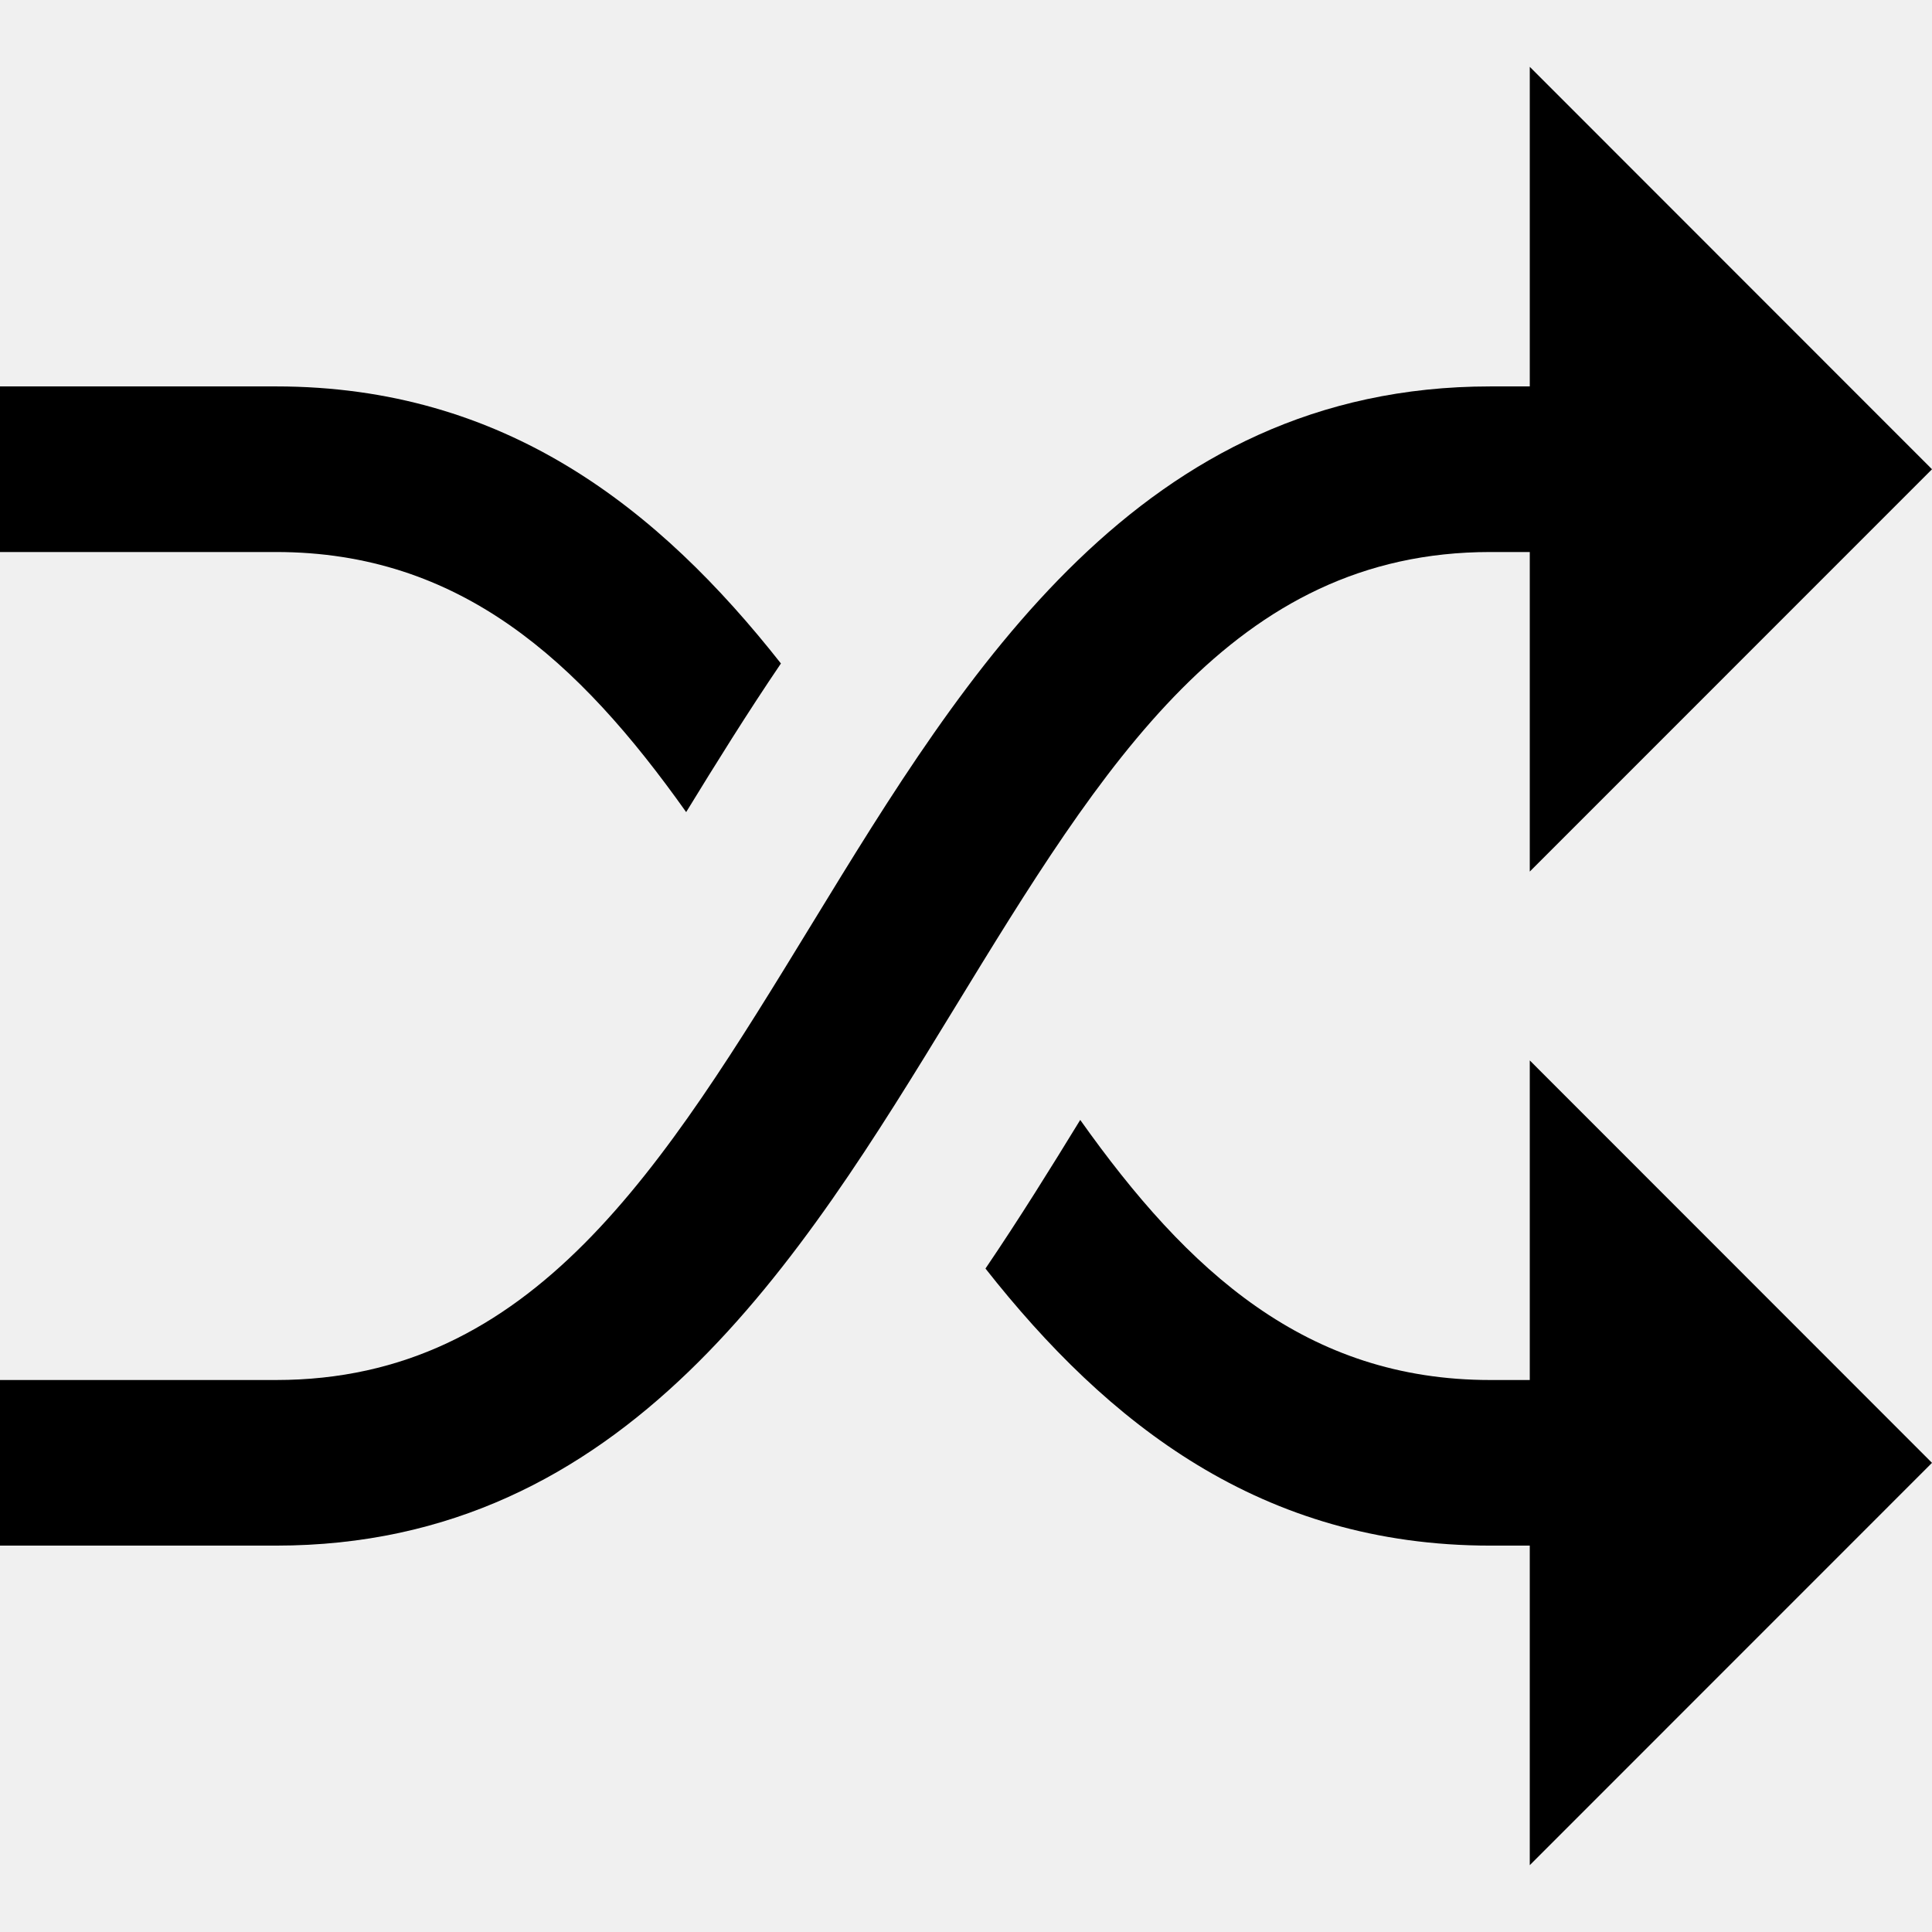
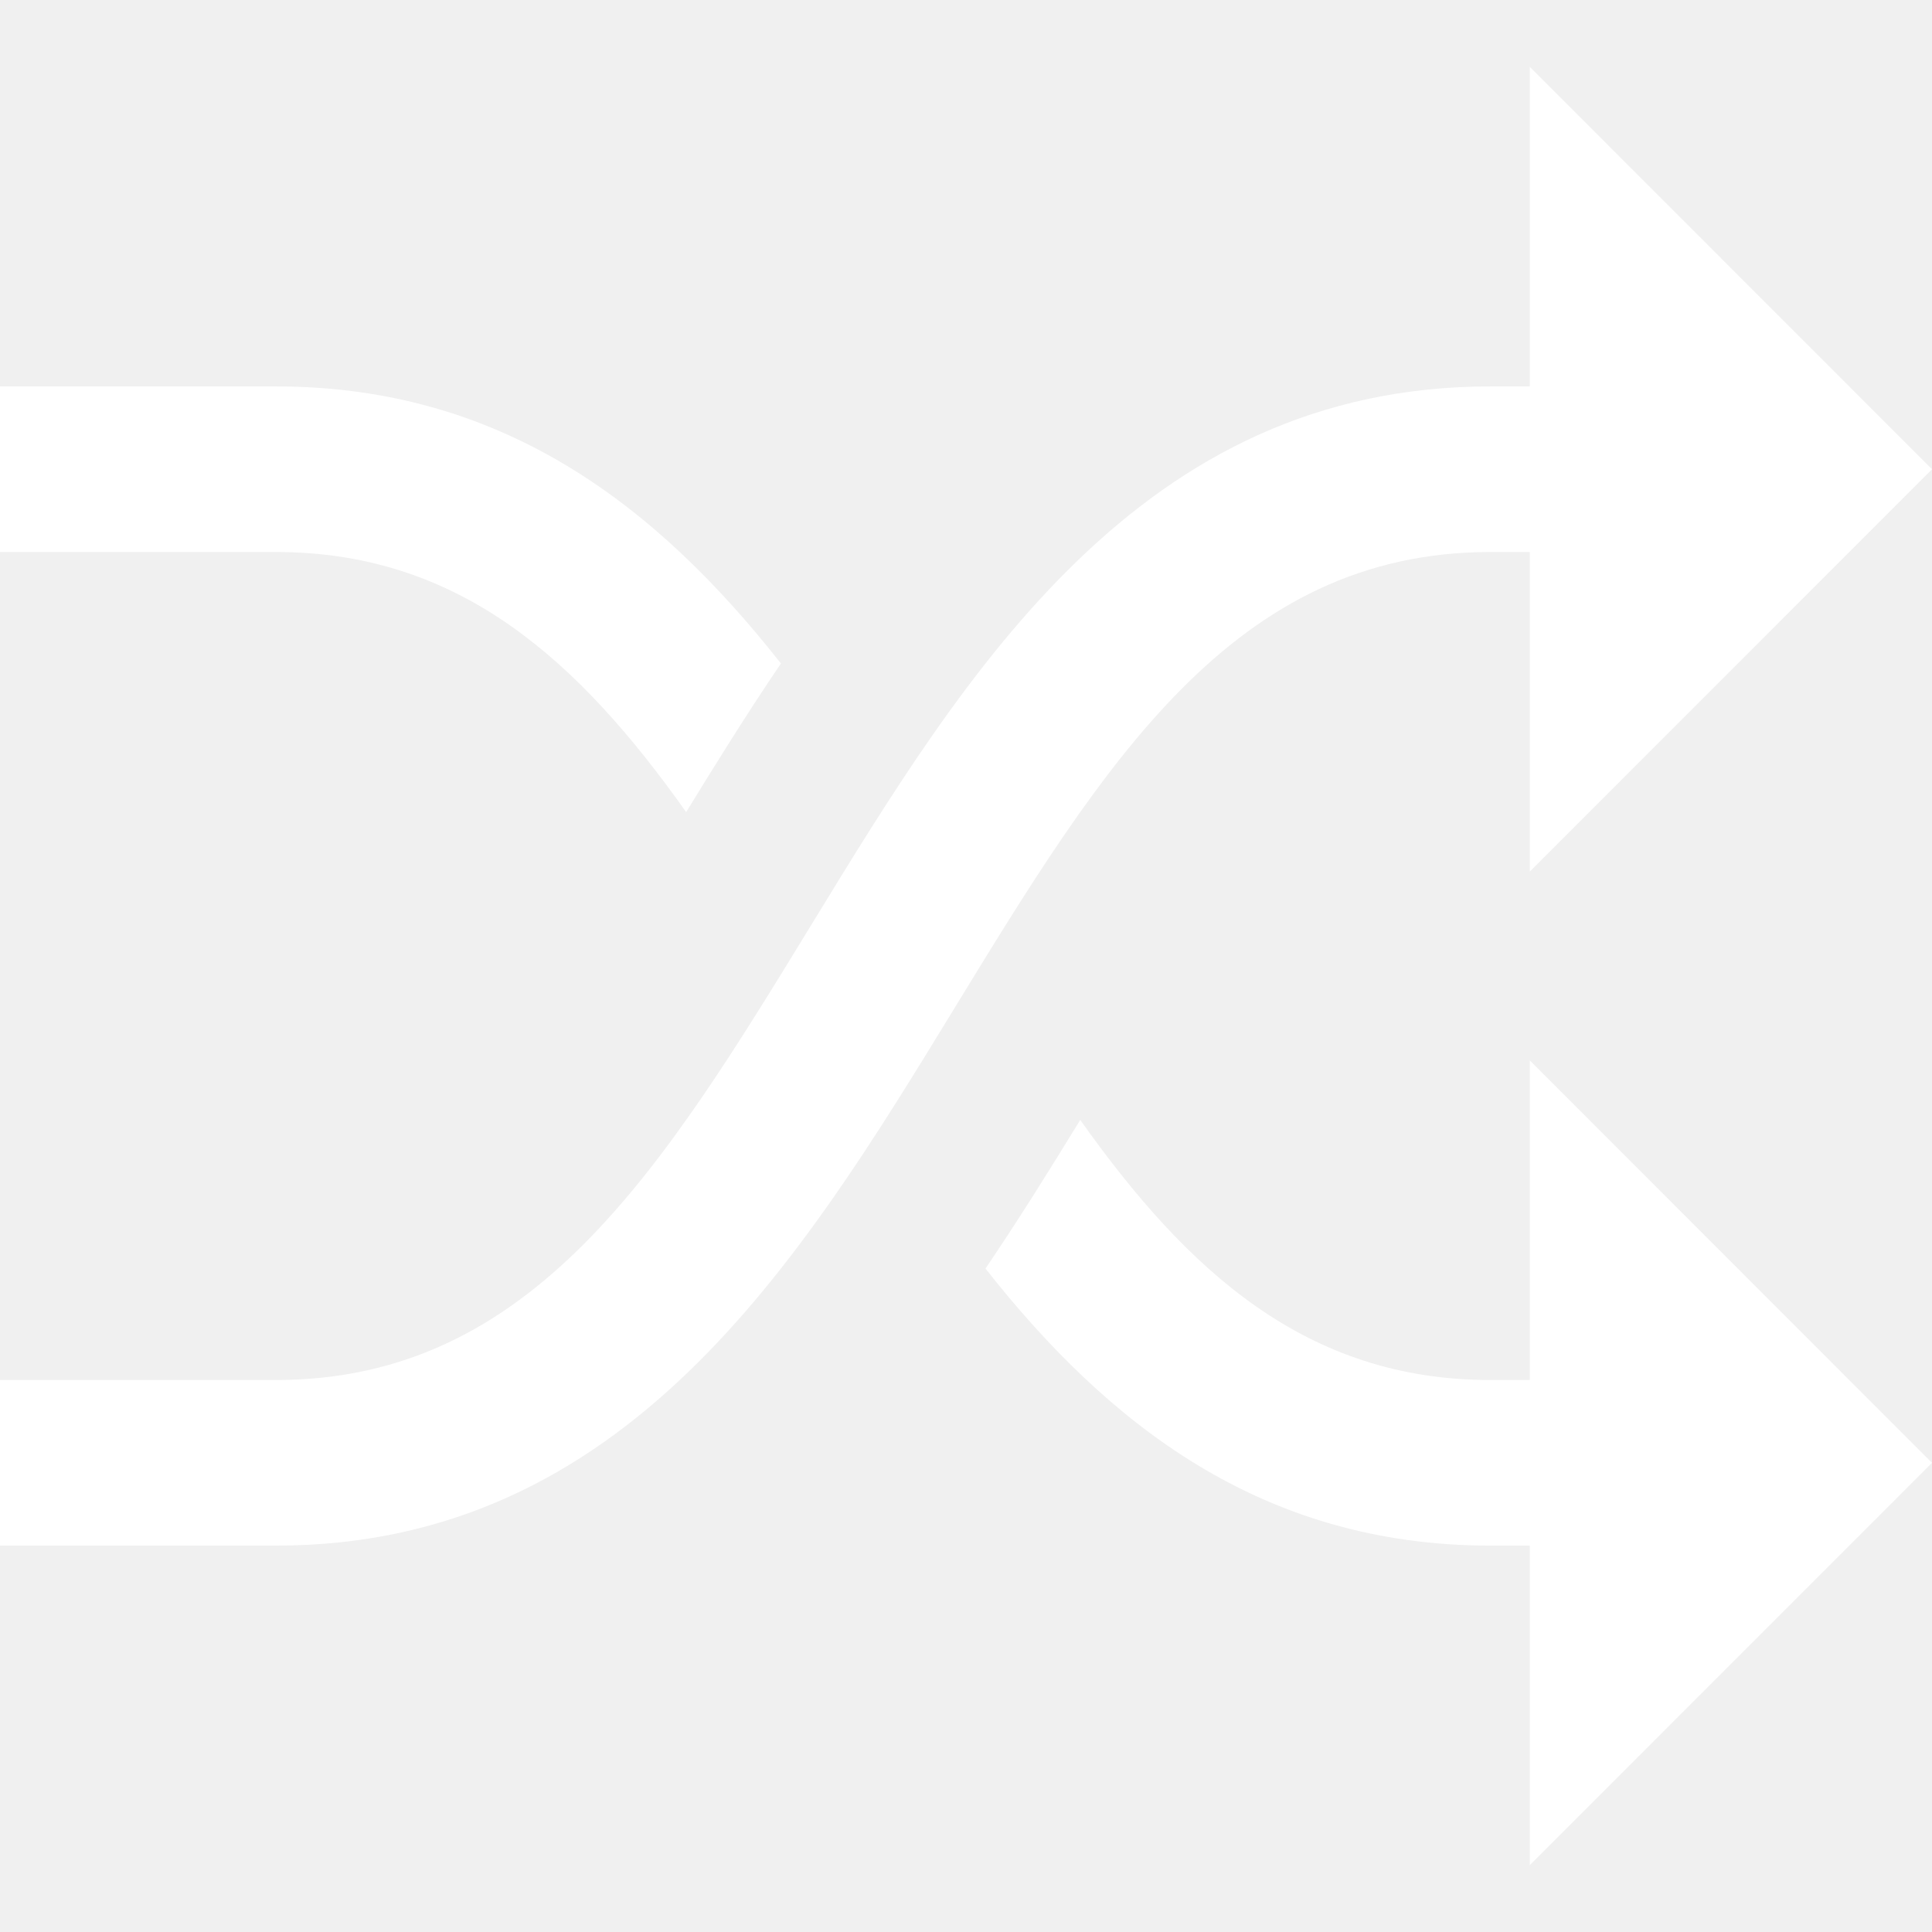
- <svg xmlns="http://www.w3.org/2000/svg" version="1.1" height="24" width="24" id="Layer_1" x="0px" y="0px" viewBox="0 0 512 512" style="enable-background:new 0 0 512 512;" xml:space="preserve">
+ <svg xmlns="http://www.w3.org/2000/svg" version="1.1" height="24" width="24" id="Layer_1" x="0px" y="0px" viewBox="0 0 512 512" fill="#ffffff" style="enable-background:new 0 0 512 512;" xml:space="preserve">
  <g>
    <g>
      <path d="M512,387.67L405.406,281.024v84.694h-10.435c-48.766,0-80.203-28.752-108.698-68.925    c-7.856,12.825-16.14,26.159-25.113,39.387c32.329,41.052,73.081,73.424,133.81,73.424h10.435v84.686L512,387.67z" />
    </g>
  </g>
  <g>
    <g>
      <path d="M512,124.355L405.406,17.71v84.695h-10.435c-92.763,0-138.917,75.524-179.637,142.158    c-39.73,65.009-74.04,121.155-142.191,121.155H0v43.886h73.143c92.763,0,138.917-75.524,179.637-142.158    c39.73-65.011,74.04-121.157,142.191-121.157h10.435v84.686L512,124.355z" />
    </g>
  </g>
  <g>
    <g>
      <path d="M73.143,102.404H0v43.886h73.143c48.766,0,80.203,28.752,108.698,68.925c7.856-12.825,16.14-26.159,25.113-39.387    C174.624,134.774,133.872,102.404,73.143,102.404z" />
    </g>
  </g>
  <g>
</g>
  <g>
</g>
  <g>
</g>
  <g>
</g>
  <g>
</g>
  <g>
</g>
  <g>
</g>
  <g>
</g>
  <g>
</g>
  <g>
</g>
  <g>
</g>
  <g>
</g>
  <g>
</g>
  <g>
</g>
  <g>
</g>
</svg>
